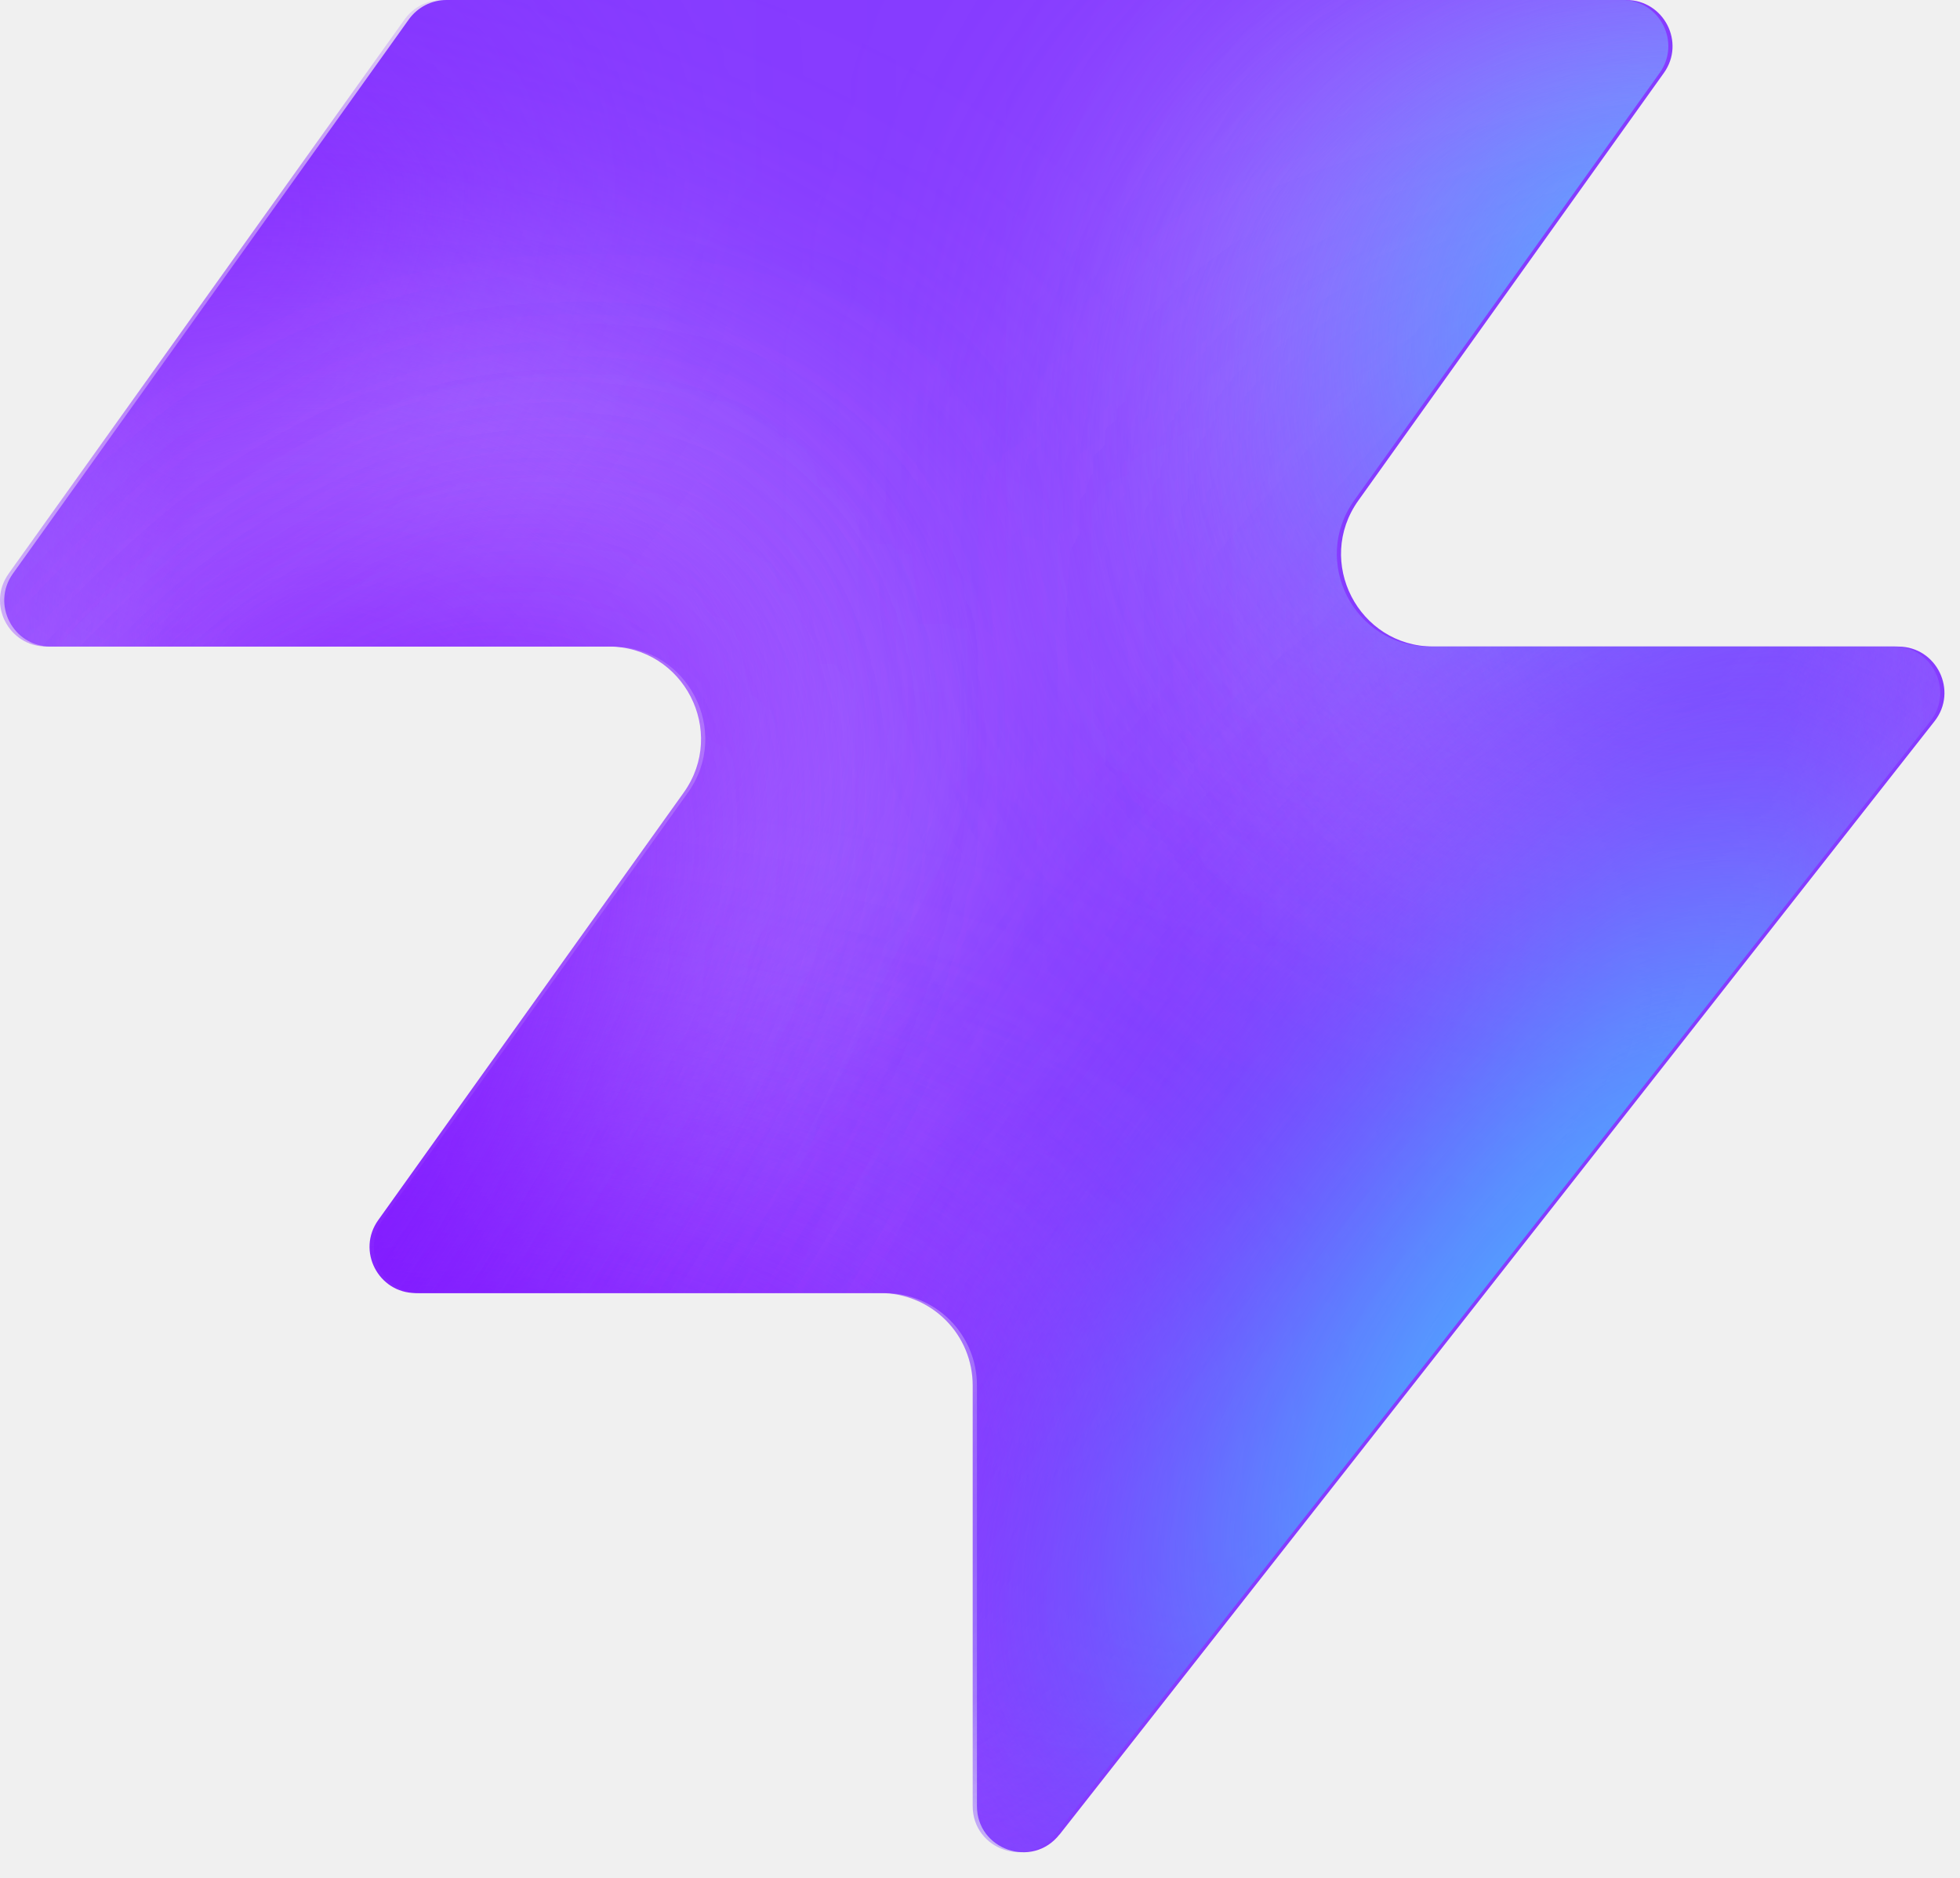
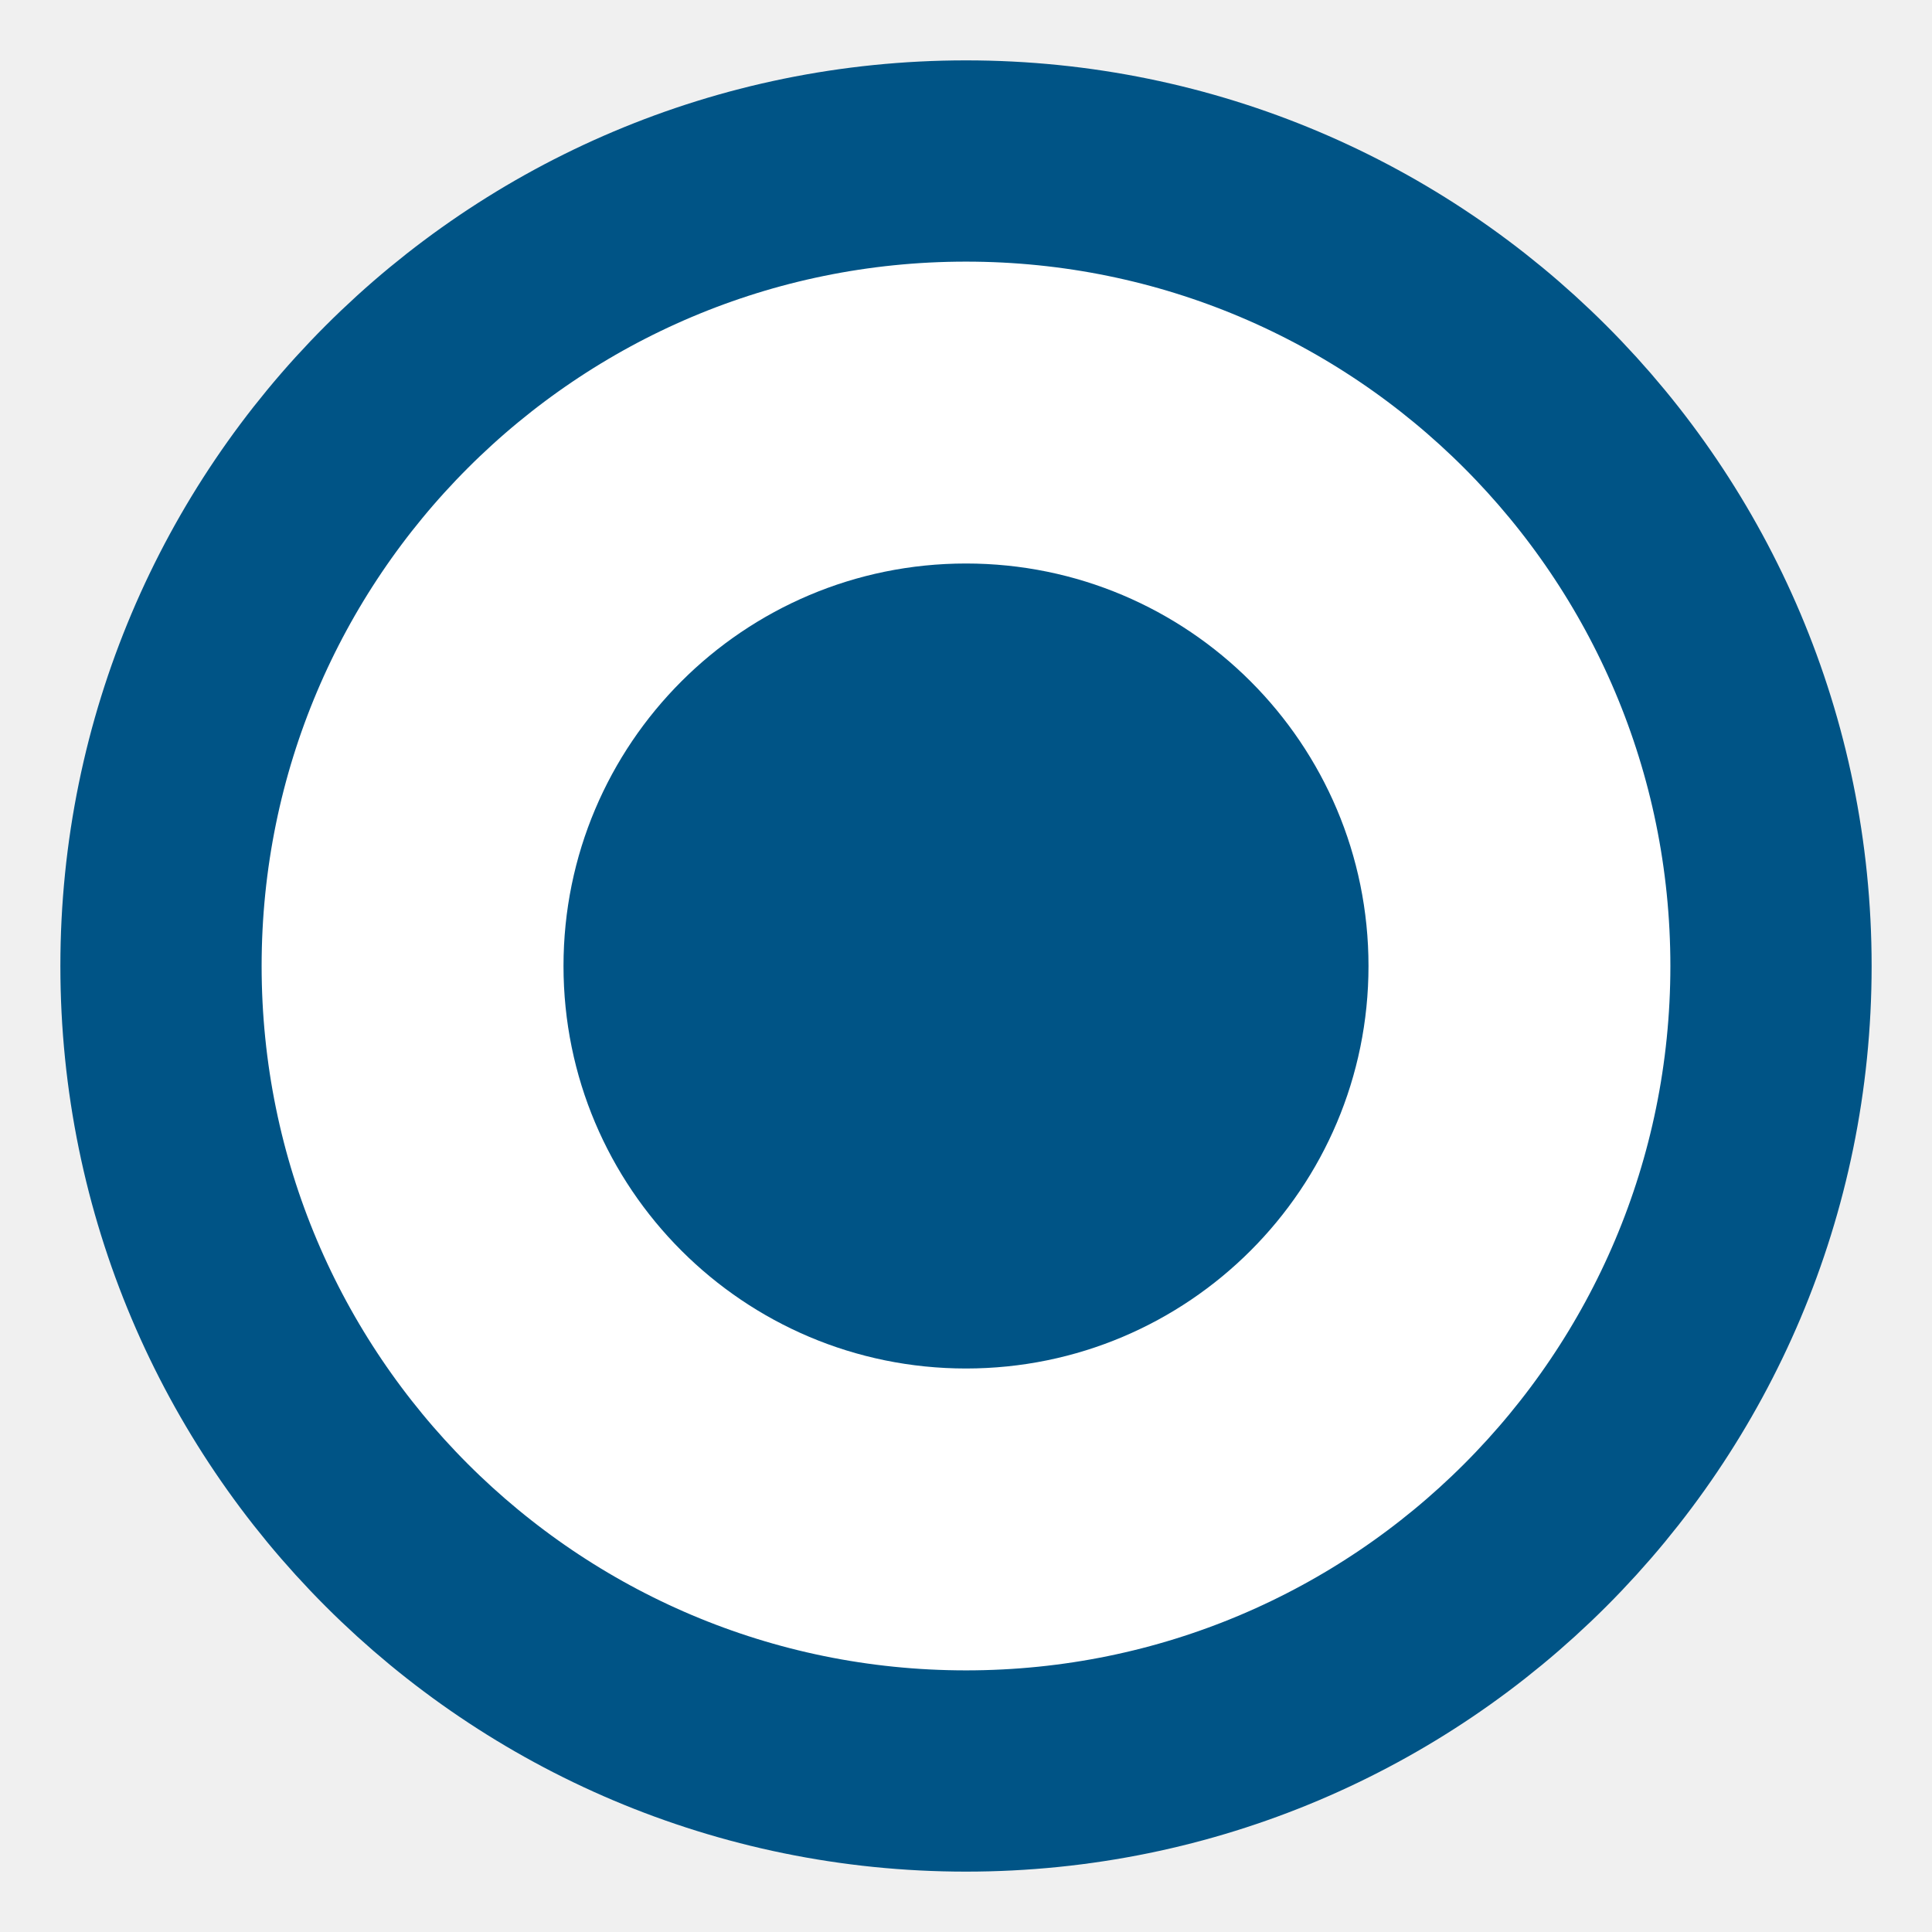
- <svg xmlns="http://www.w3.org/2000/svg" width="48" height="46" fill="none" viewBox="0 0 48 46">
-   <path fill="#863bff" d="M25.946 44.938c-.664.845-2.021.375-2.021-.698V33.937a2.26 2.26 0 0 0-2.262-2.262H10.287c-.92 0-1.456-1.04-.92-1.788l7.48-10.471c1.07-1.497 0-3.578-1.842-3.578H1.237c-.92 0-1.456-1.04-.92-1.788L10.013.474c.214-.297.556-.474.92-.474h28.894c.92 0 1.456 1.04.92 1.788l-7.48 10.471c-1.07 1.498 0 3.579 1.842 3.579h11.377c.943 0 1.473 1.088.89 1.83L25.947 44.94z" style="fill:#863bff;fill:color(display-p3 .525 .23 1);fill-opacity:1" />
-   <mask id="a" width="48" height="46" x="0" y="0" maskUnits="userSpaceOnUse" style="mask-type:alpha">
-     <path fill="#000" d="M25.842 44.938c-.664.844-2.021.375-2.021-.698V33.937a2.26 2.26 0 0 0-2.262-2.262H10.183c-.92 0-1.456-1.04-.92-1.788l7.48-10.471c1.07-1.498 0-3.579-1.842-3.579H1.133c-.92 0-1.456-1.04-.92-1.787L9.91.473c.214-.297.556-.474.92-.474h28.894c.92 0 1.456 1.04.92 1.788l-7.48 10.471c-1.07 1.498 0 3.578 1.842 3.578h11.377c.943 0 1.473 1.088.89 1.832L25.843 44.94z" style="fill:#000;fill-opacity:1" />
-   </mask>
-   <g mask="url(#a)">
-     <g filter="url(#b)">
-       <ellipse cx="5.508" cy="14.704" fill="#ede6ff" rx="5.508" ry="14.704" style="fill:#ede6ff;fill:color(display-p3 .927 .903 1);fill-opacity:1" transform="matrix(.00324 1 1 -.00324 -4.47 31.516)" />
-     </g>
-     <g filter="url(#c)">
-       <ellipse cx="10.399" cy="29.851" fill="#ede6ff" rx="10.399" ry="29.851" style="fill:#ede6ff;fill:color(display-p3 .927 .903 1);fill-opacity:1" transform="matrix(.00324 1 1 -.00324 -39.328 7.883)" />
-     </g>
-     <g filter="url(#d)">
-       <ellipse cx="5.508" cy="30.487" fill="#7e14ff" rx="5.508" ry="30.487" style="fill:#7e14ff;fill:color(display-p3 .492 .077 1);fill-opacity:1" transform="rotate(89.814 -25.913 -14.639)scale(1 -1)" />
-     </g>
-     <g filter="url(#e)">
-       <ellipse cx="5.508" cy="30.599" fill="#7e14ff" rx="5.508" ry="30.599" style="fill:#7e14ff;fill:color(display-p3 .492 .077 1);fill-opacity:1" transform="rotate(89.814 -32.644 -3.334)scale(1 -1)" />
-     </g>
-     <g filter="url(#f)">
-       <ellipse cx="5.508" cy="30.599" fill="#7e14ff" rx="5.508" ry="30.599" style="fill:#7e14ff;fill:color(display-p3 .492 .077 1);fill-opacity:1" transform="matrix(.00324 1 1 -.00324 -34.34 30.47)" />
-     </g>
-     <g filter="url(#g)">
-       <ellipse cx="14.072" cy="22.078" fill="#ede6ff" rx="14.072" ry="22.078" style="fill:#ede6ff;fill:color(display-p3 .927 .903 1);fill-opacity:1" transform="rotate(93.35 24.506 48.493)scale(-1 1)" />
-     </g>
-     <g filter="url(#h)">
-       <ellipse cx="3.47" cy="21.501" fill="#7e14ff" rx="3.47" ry="21.501" style="fill:#7e14ff;fill:color(display-p3 .492 .077 1);fill-opacity:1" transform="rotate(89.009 28.708 47.59)scale(-1 1)" />
-     </g>
-     <g filter="url(#i)">
-       <ellipse cx="3.47" cy="21.501" fill="#7e14ff" rx="3.47" ry="21.501" style="fill:#7e14ff;fill:color(display-p3 .492 .077 1);fill-opacity:1" transform="rotate(89.009 28.708 47.59)scale(-1 1)" />
-     </g>
-     <g filter="url(#j)">
-       <ellipse cx=".387" cy="8.972" fill="#7e14ff" rx="4.407" ry="29.108" style="fill:#7e14ff;fill:color(display-p3 .492 .077 1);fill-opacity:1" transform="rotate(39.51 .387 8.972)" />
-     </g>
-     <g filter="url(#k)">
-       <ellipse cx="47.523" cy="-6.092" fill="#7e14ff" rx="4.407" ry="29.108" style="fill:#7e14ff;fill:color(display-p3 .492 .077 1);fill-opacity:1" transform="rotate(37.892 47.523 -6.092)" />
-     </g>
-     <g filter="url(#l)">
-       <ellipse cx="41.412" cy="6.333" fill="#47bfff" rx="5.971" ry="9.665" style="fill:#47bfff;fill:color(display-p3 .28 .748 1);fill-opacity:1" transform="rotate(37.892 41.412 6.333)" />
-     </g>
-     <g filter="url(#m)">
-       <ellipse cx="-1.879" cy="38.332" fill="#7e14ff" rx="4.407" ry="29.108" style="fill:#7e14ff;fill:color(display-p3 .492 .077 1);fill-opacity:1" transform="rotate(37.892 -1.88 38.332)" />
-     </g>
-     <g filter="url(#n)">
-       <ellipse cx="-1.879" cy="38.332" fill="#7e14ff" rx="4.407" ry="29.108" style="fill:#7e14ff;fill:color(display-p3 .492 .077 1);fill-opacity:1" transform="rotate(37.892 -1.88 38.332)" />
-     </g>
-     <g filter="url(#o)">
-       <ellipse cx="35.651" cy="29.907" fill="#7e14ff" rx="4.407" ry="29.108" style="fill:#7e14ff;fill:color(display-p3 .492 .077 1);fill-opacity:1" transform="rotate(37.892 35.651 29.907)" />
-     </g>
-     <g filter="url(#p)">
-       <ellipse cx="38.418" cy="32.4" fill="#47bfff" rx="5.971" ry="15.297" style="fill:#47bfff;fill:color(display-p3 .28 .748 1);fill-opacity:1" transform="rotate(37.892 38.418 32.4)" />
-     </g>
-   </g>
-   <defs>
-     <filter id="b" width="60.045" height="41.654" x="-19.77" y="16.149" color-interpolation-filters="sRGB" filterUnits="userSpaceOnUse">
-       <feFlood flood-opacity="0" result="BackgroundImageFix" />
-       <feBlend in="SourceGraphic" in2="BackgroundImageFix" result="shape" />
-       <feGaussianBlur result="effect1_foregroundBlur_2002_17158" stdDeviation="7.659" />
-     </filter>
-     <filter id="c" width="90.34" height="51.437" x="-54.613" y="-7.533" color-interpolation-filters="sRGB" filterUnits="userSpaceOnUse">
-       <feFlood flood-opacity="0" result="BackgroundImageFix" />
-       <feBlend in="SourceGraphic" in2="BackgroundImageFix" result="shape" />
-       <feGaussianBlur result="effect1_foregroundBlur_2002_17158" stdDeviation="7.659" />
-     </filter>
-     <filter id="d" width="79.355" height="29.4" x="-49.64" y="2.03" color-interpolation-filters="sRGB" filterUnits="userSpaceOnUse">
-       <feFlood flood-opacity="0" result="BackgroundImageFix" />
-       <feBlend in="SourceGraphic" in2="BackgroundImageFix" result="shape" />
-       <feGaussianBlur result="effect1_foregroundBlur_2002_17158" stdDeviation="4.596" />
-     </filter>
-     <filter id="e" width="79.579" height="29.4" x="-45.045" y="20.029" color-interpolation-filters="sRGB" filterUnits="userSpaceOnUse">
-       <feFlood flood-opacity="0" result="BackgroundImageFix" />
-       <feBlend in="SourceGraphic" in2="BackgroundImageFix" result="shape" />
-       <feGaussianBlur result="effect1_foregroundBlur_2002_17158" stdDeviation="4.596" />
-     </filter>
-     <filter id="f" width="79.579" height="29.4" x="-43.513" y="21.178" color-interpolation-filters="sRGB" filterUnits="userSpaceOnUse">
-       <feFlood flood-opacity="0" result="BackgroundImageFix" />
-       <feBlend in="SourceGraphic" in2="BackgroundImageFix" result="shape" />
-       <feGaussianBlur result="effect1_foregroundBlur_2002_17158" stdDeviation="4.596" />
-     </filter>
-     <filter id="g" width="74.749" height="58.852" x="15.756" y="-17.901" color-interpolation-filters="sRGB" filterUnits="userSpaceOnUse">
-       <feFlood flood-opacity="0" result="BackgroundImageFix" />
-       <feBlend in="SourceGraphic" in2="BackgroundImageFix" result="shape" />
-       <feGaussianBlur result="effect1_foregroundBlur_2002_17158" stdDeviation="7.659" />
-     </filter>
-     <filter id="h" width="61.377" height="25.362" x="23.548" y="2.284" color-interpolation-filters="sRGB" filterUnits="userSpaceOnUse">
-       <feFlood flood-opacity="0" result="BackgroundImageFix" />
-       <feBlend in="SourceGraphic" in2="BackgroundImageFix" result="shape" />
-       <feGaussianBlur result="effect1_foregroundBlur_2002_17158" stdDeviation="4.596" />
-     </filter>
-     <filter id="i" width="61.377" height="25.362" x="23.548" y="2.284" color-interpolation-filters="sRGB" filterUnits="userSpaceOnUse">
-       <feFlood flood-opacity="0" result="BackgroundImageFix" />
-       <feBlend in="SourceGraphic" in2="BackgroundImageFix" result="shape" />
-       <feGaussianBlur result="effect1_foregroundBlur_2002_17158" stdDeviation="4.596" />
-     </filter>
-     <filter id="j" width="56.045" height="63.649" x="-27.636" y="-22.853" color-interpolation-filters="sRGB" filterUnits="userSpaceOnUse">
-       <feFlood flood-opacity="0" result="BackgroundImageFix" />
-       <feBlend in="SourceGraphic" in2="BackgroundImageFix" result="shape" />
-       <feGaussianBlur result="effect1_foregroundBlur_2002_17158" stdDeviation="4.596" />
-     </filter>
-     <filter id="k" width="54.814" height="64.646" x="20.116" y="-38.415" color-interpolation-filters="sRGB" filterUnits="userSpaceOnUse">
-       <feFlood flood-opacity="0" result="BackgroundImageFix" />
-       <feBlend in="SourceGraphic" in2="BackgroundImageFix" result="shape" />
-       <feGaussianBlur result="effect1_foregroundBlur_2002_17158" stdDeviation="4.596" />
-     </filter>
-     <filter id="l" width="33.541" height="35.313" x="24.641" y="-11.323" color-interpolation-filters="sRGB" filterUnits="userSpaceOnUse">
-       <feFlood flood-opacity="0" result="BackgroundImageFix" />
-       <feBlend in="SourceGraphic" in2="BackgroundImageFix" result="shape" />
-       <feGaussianBlur result="effect1_foregroundBlur_2002_17158" stdDeviation="4.596" />
-     </filter>
-     <filter id="m" width="54.814" height="64.646" x="-29.286" y="6.009" color-interpolation-filters="sRGB" filterUnits="userSpaceOnUse">
-       <feFlood flood-opacity="0" result="BackgroundImageFix" />
-       <feBlend in="SourceGraphic" in2="BackgroundImageFix" result="shape" />
-       <feGaussianBlur result="effect1_foregroundBlur_2002_17158" stdDeviation="4.596" />
-     </filter>
-     <filter id="n" width="54.814" height="64.646" x="-29.286" y="6.009" color-interpolation-filters="sRGB" filterUnits="userSpaceOnUse">
-       <feFlood flood-opacity="0" result="BackgroundImageFix" />
-       <feBlend in="SourceGraphic" in2="BackgroundImageFix" result="shape" />
-       <feGaussianBlur result="effect1_foregroundBlur_2002_17158" stdDeviation="4.596" />
-     </filter>
-     <filter id="o" width="54.814" height="64.646" x="8.244" y="-2.416" color-interpolation-filters="sRGB" filterUnits="userSpaceOnUse">
-       <feFlood flood-opacity="0" result="BackgroundImageFix" />
-       <feBlend in="SourceGraphic" in2="BackgroundImageFix" result="shape" />
-       <feGaussianBlur result="effect1_foregroundBlur_2002_17158" stdDeviation="4.596" />
-     </filter>
-     <filter id="p" width="39.409" height="43.623" x="18.713" y="10.588" color-interpolation-filters="sRGB" filterUnits="userSpaceOnUse">
-       <feFlood flood-opacity="0" result="BackgroundImageFix" />
-       <feBlend in="SourceGraphic" in2="BackgroundImageFix" result="shape" />
-       <feGaussianBlur result="effect1_foregroundBlur_2002_17158" stdDeviation="4.596" />
-     </filter>
-   </defs>
+ <svg xmlns="http://www.w3.org/2000/svg" viewBox="0 0 48 48" width="48" height="48" fill="none">
+   <circle cx="24" cy="24" r="20" stroke="#005486" stroke-width="5" fill="#FFFFFF" />
+   <circle cx="24" cy="24" r="10" fill="#005486" />
</svg>
